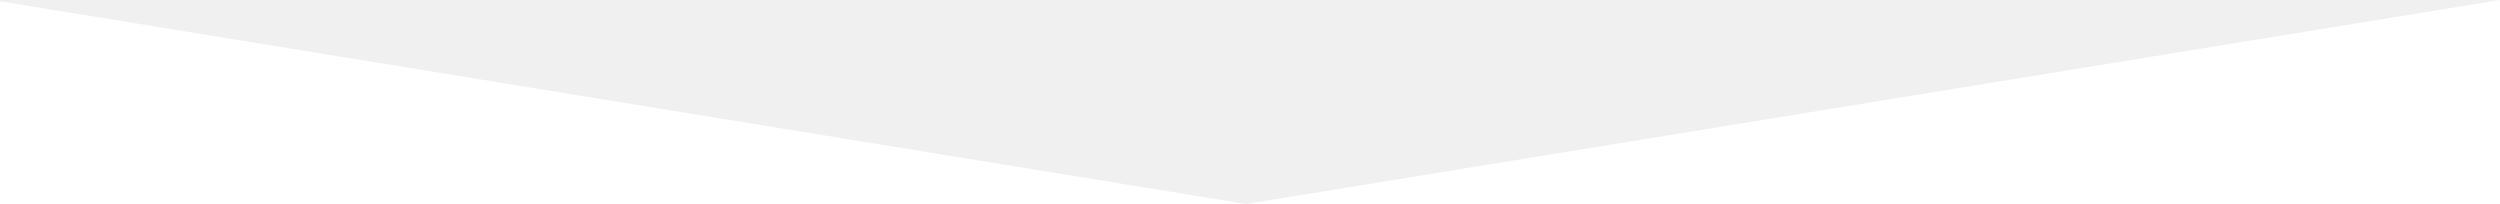
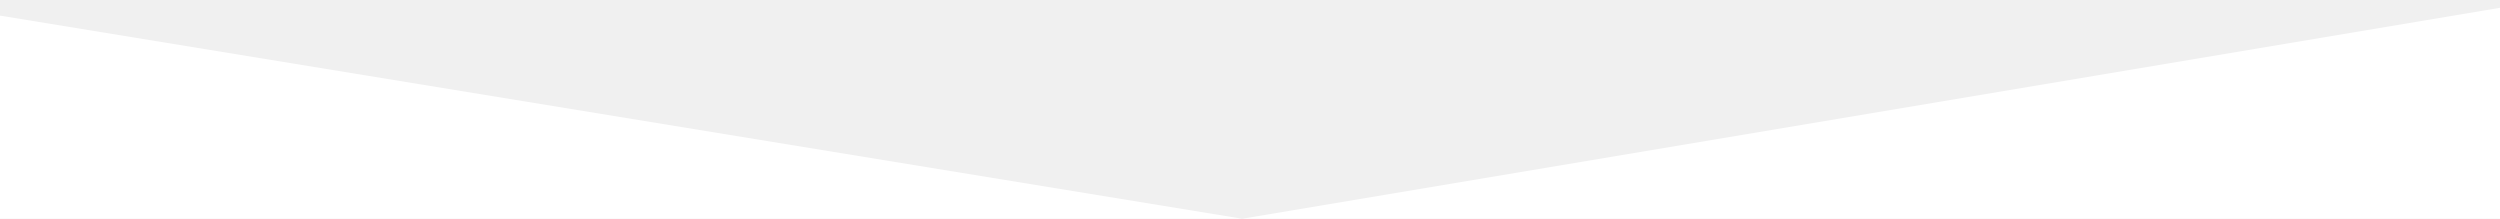
- <svg xmlns="http://www.w3.org/2000/svg" version="1.1" id="Layer_1" x="0px" y="0px" width="320" height="26.111" viewBox="440.469 30.889 320 26.111" enable-background="new 440.469 30.889 320 26.111" xml:space="preserve">
-   <polygon fill="#FFFFFF" points="760.469,57 760.469,30.889 599.955,57" />
-   <polygon fill="#FFFFFF" points="440.469,57 599.955,57 440.469,31.056" />
+ <svg xmlns="http://www.w3.org/2000/svg" version="1.1" id="Layer_1" x="0px" y="0px" width="320" height="28" viewBox="440 30  320 26" enable-background="new 440.469 30.889 320 26.111" xml:space="preserve">
+   <polygon fill="#FFFFFF" points="760,57 760,30 599,57" />
+   <polygon fill="#FFFFFF" points="440,57 599,57 440,31" />
</svg>
